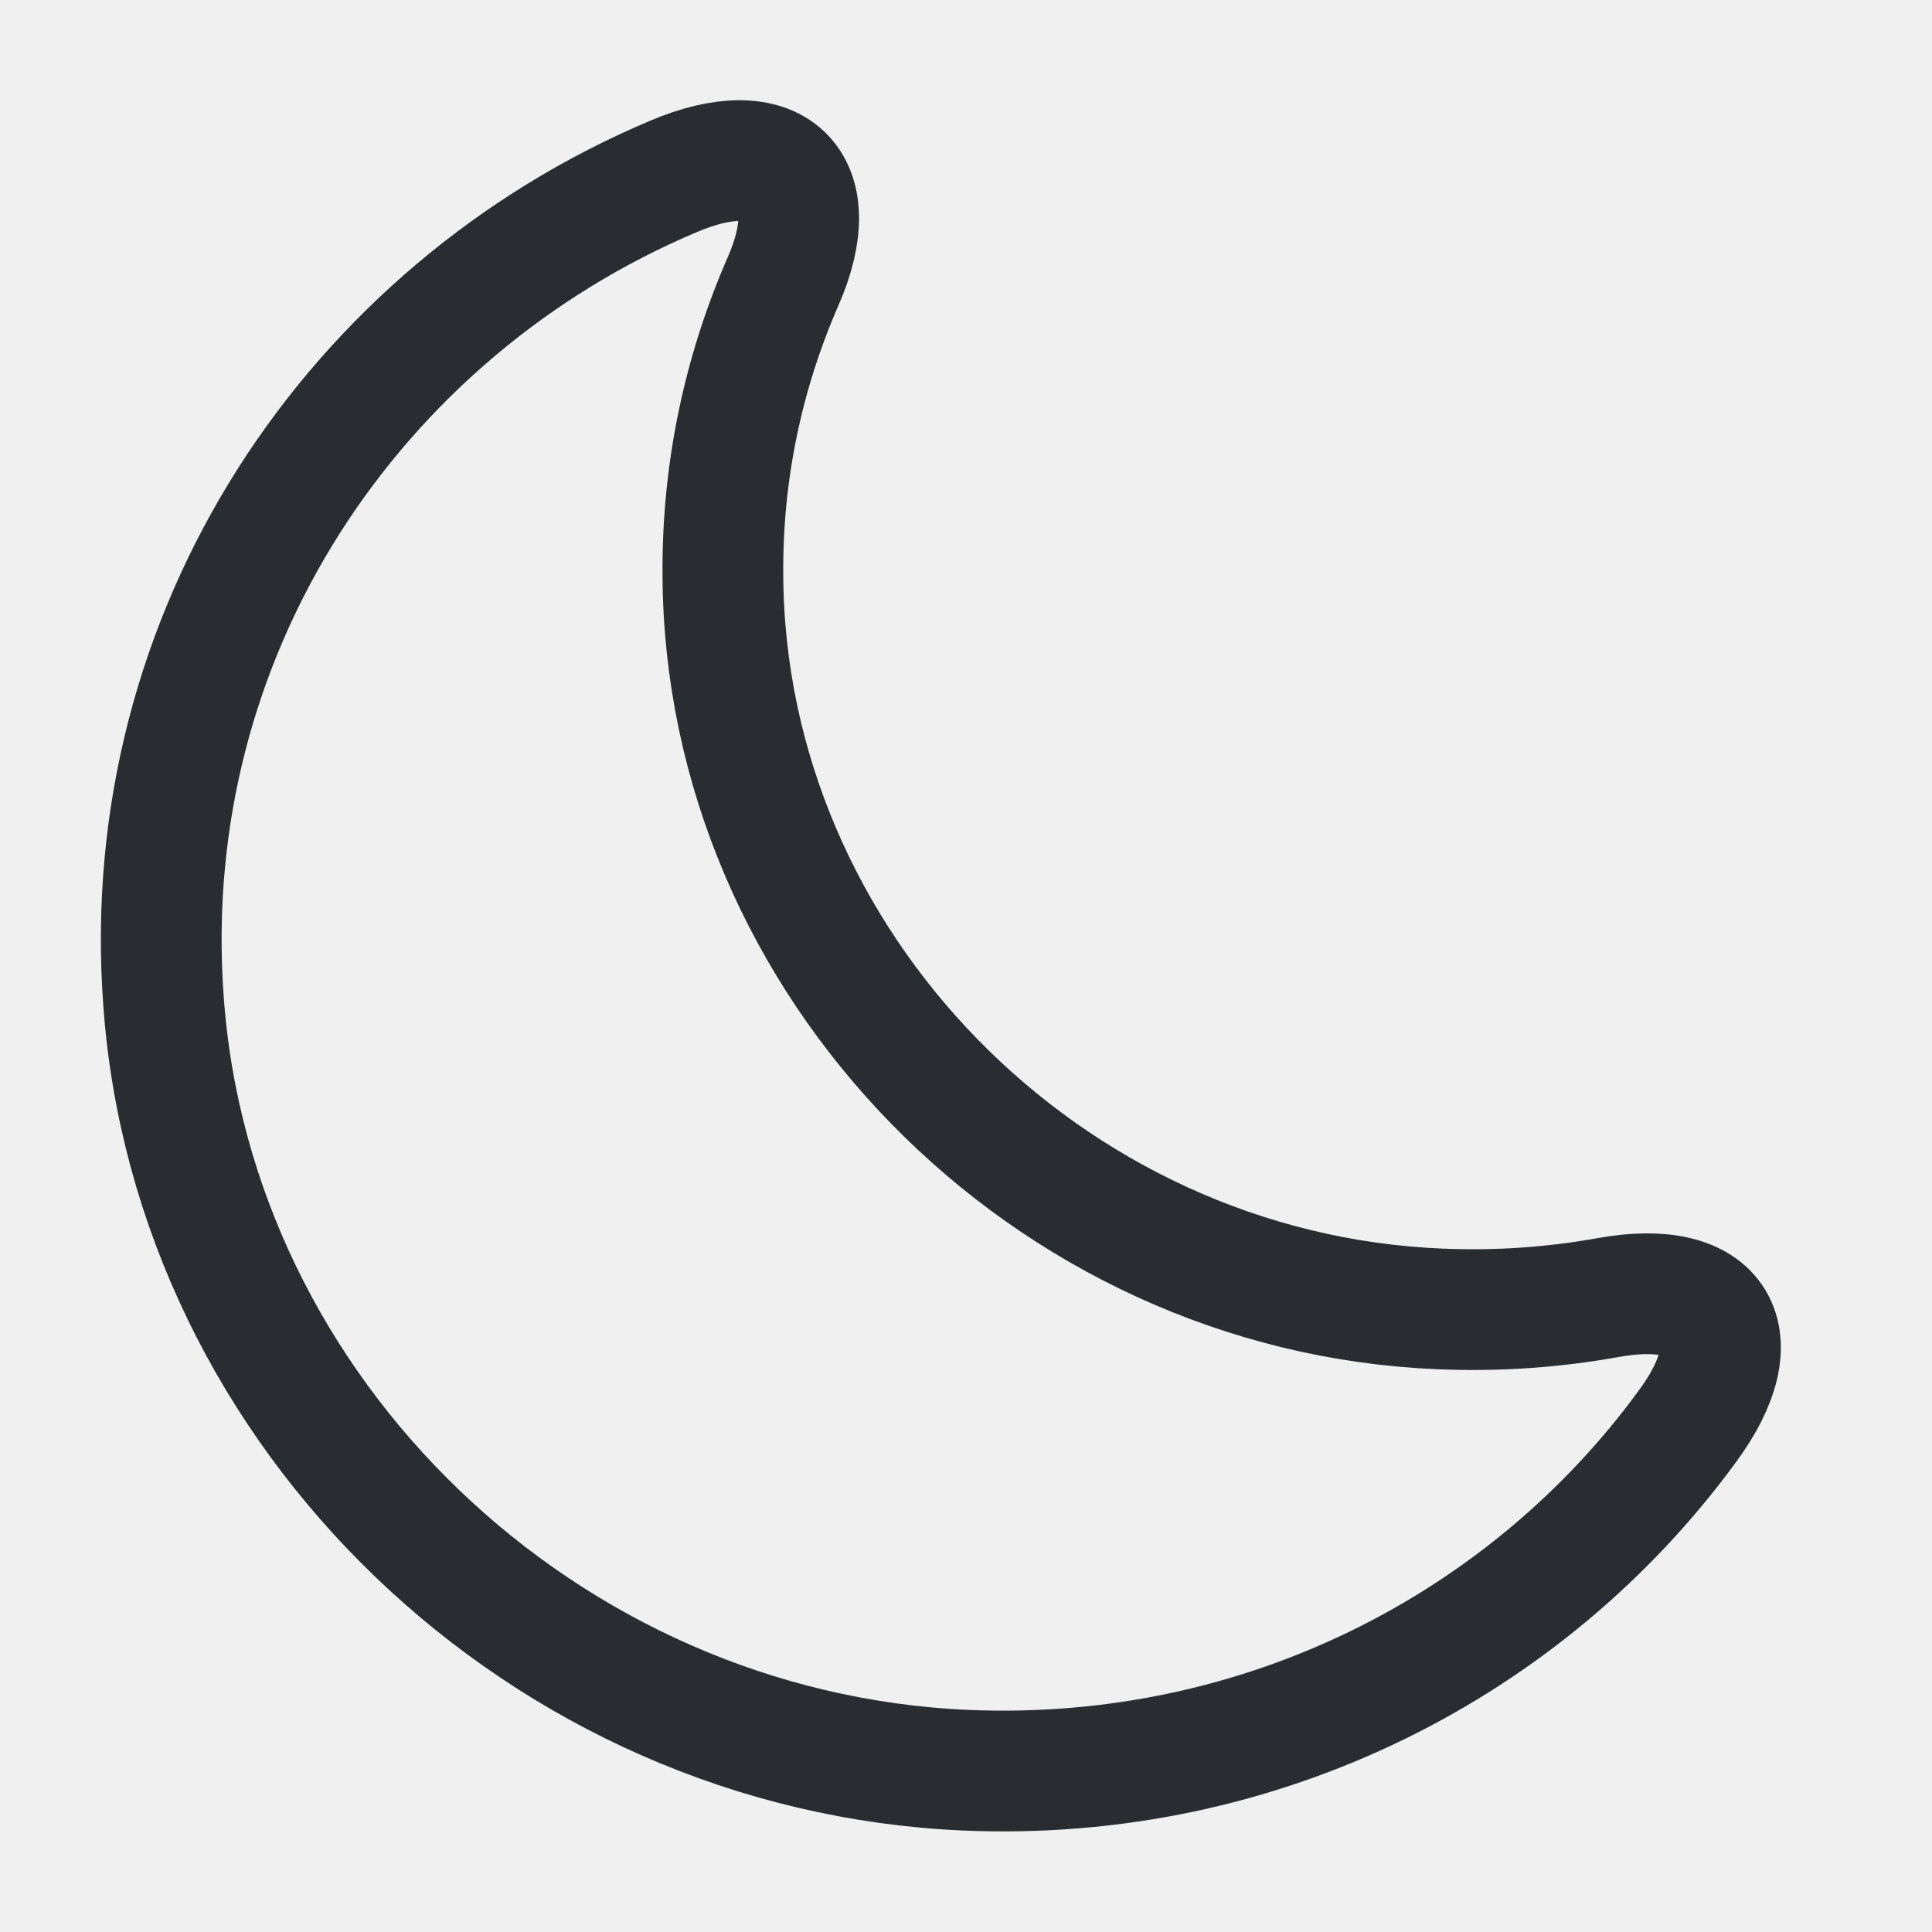
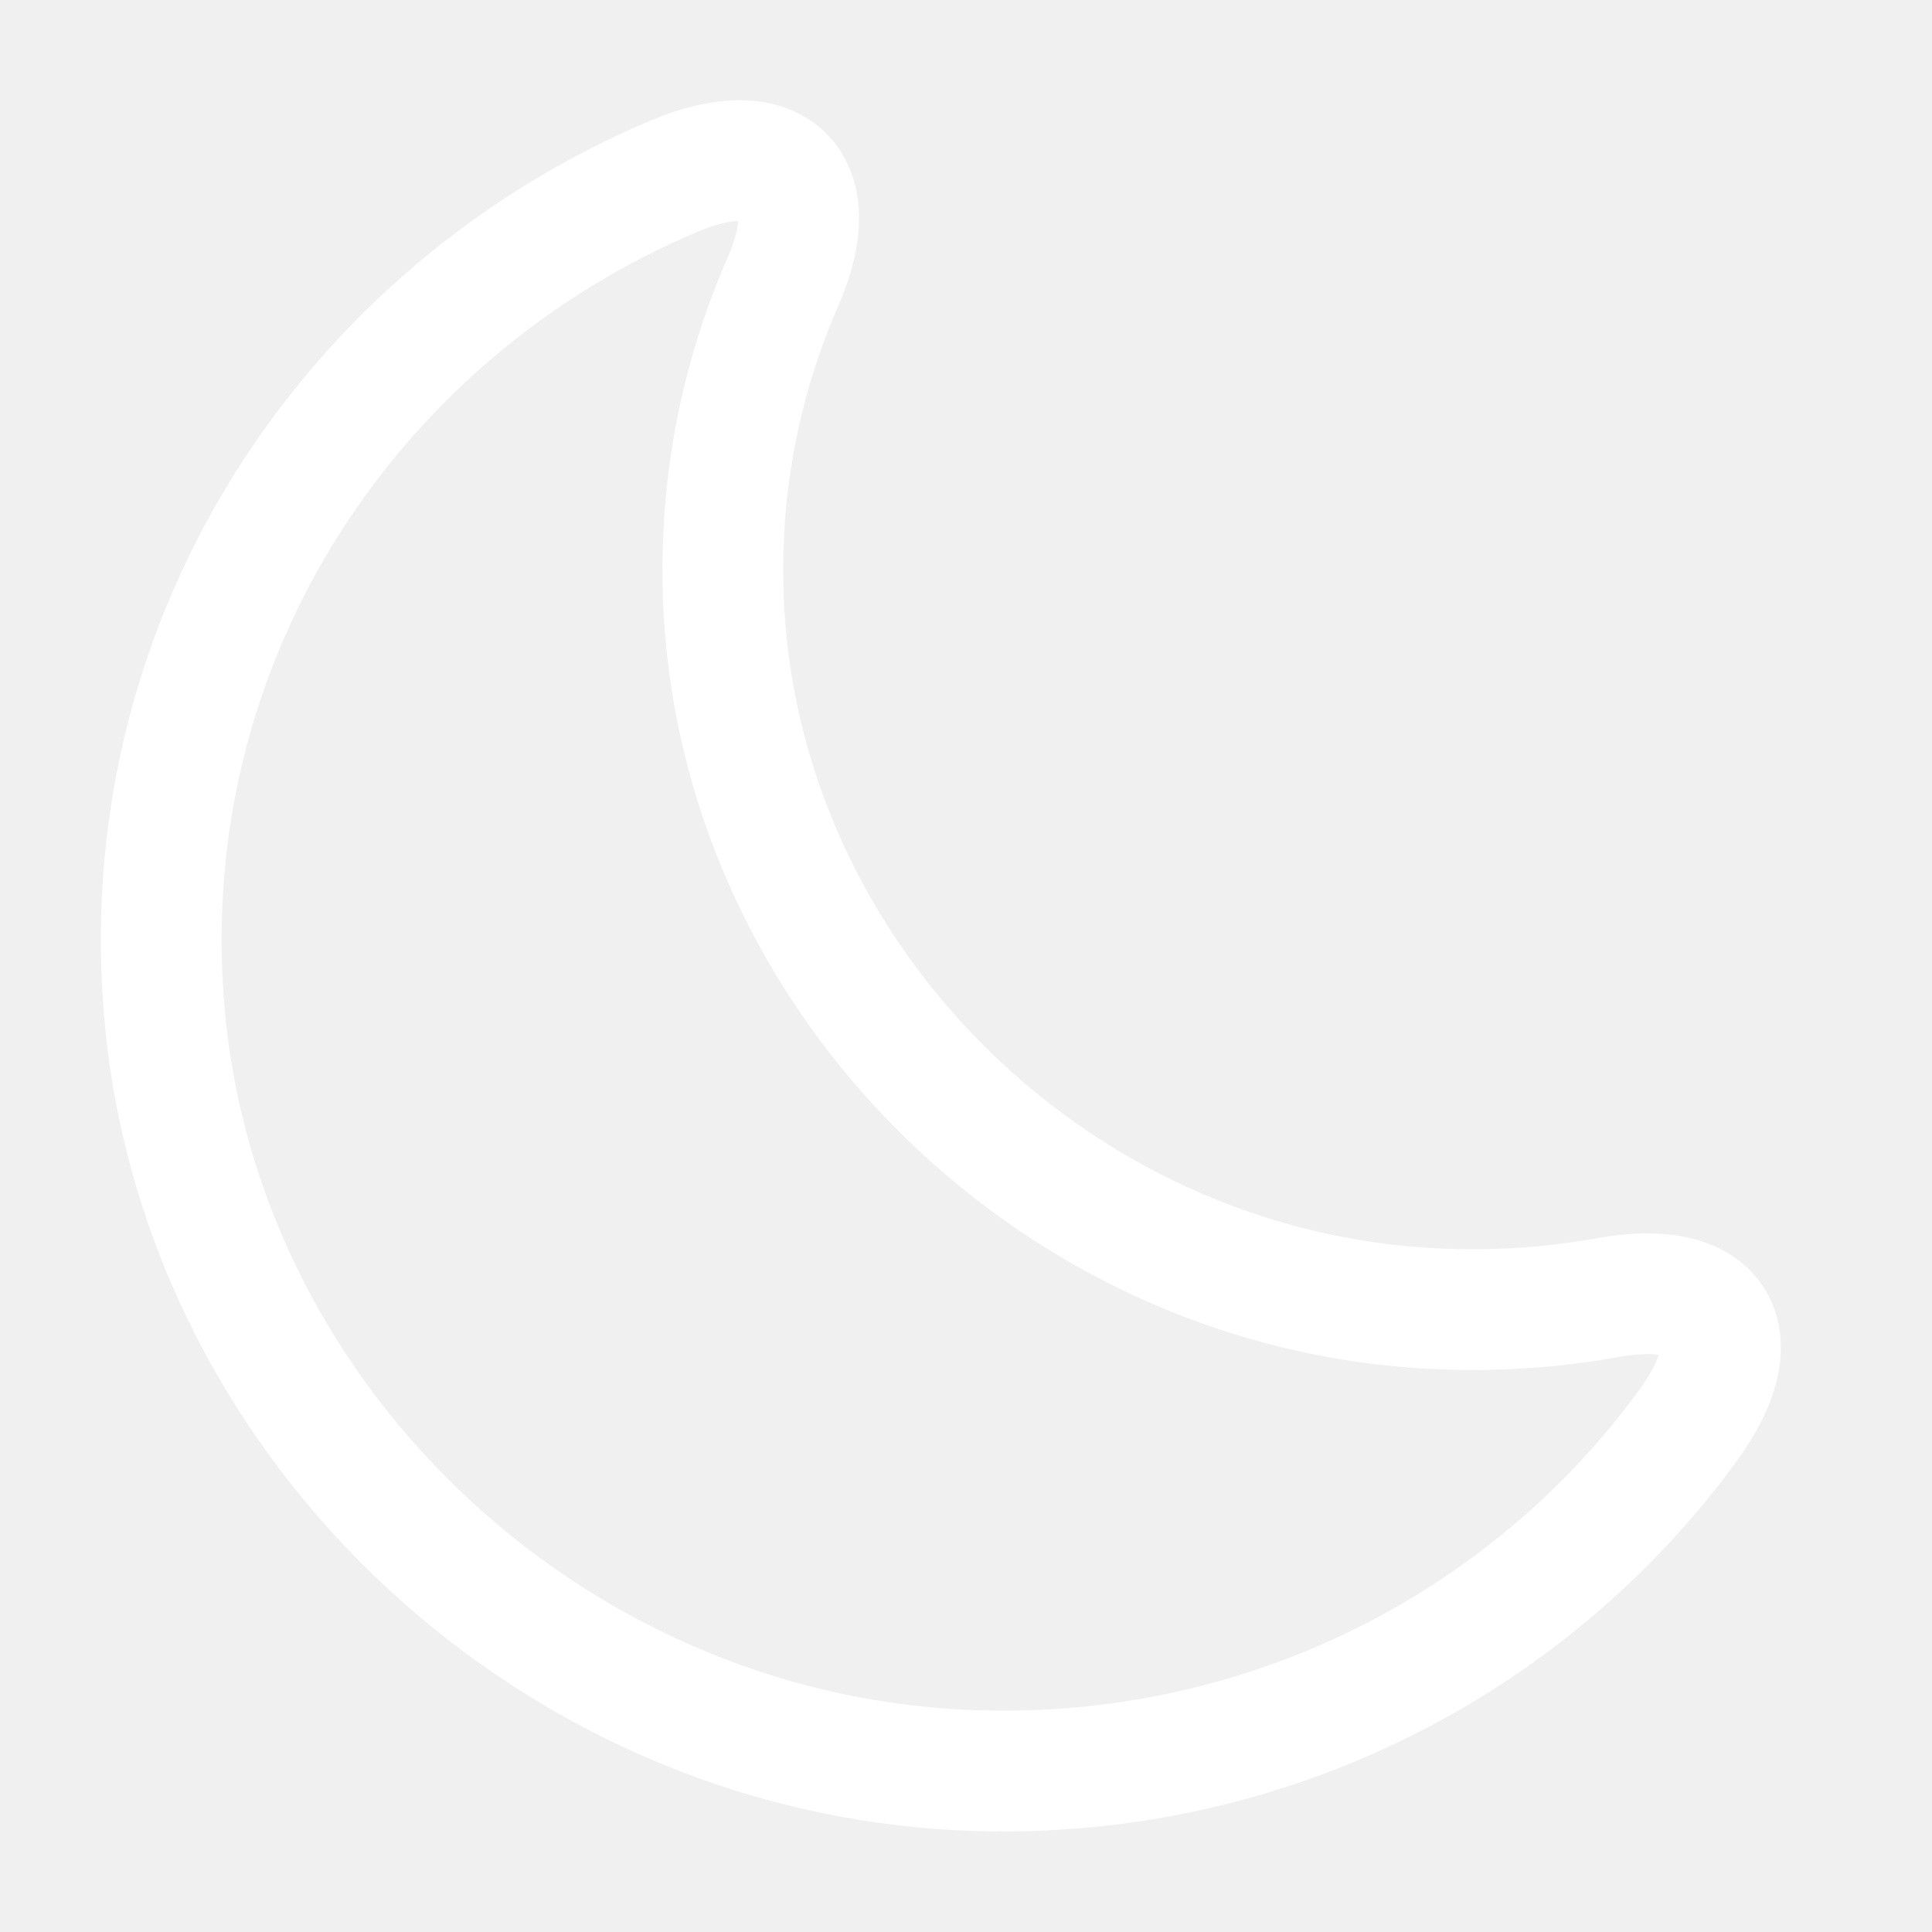
<svg xmlns="http://www.w3.org/2000/svg" width="24" height="24" viewBox="0 0 24 24" fill="none">
-   <path d="M2.03 12.42C2.39 17.57 6.76 21.76 11.99 21.99C15.68 22.15 18.98 20.43 20.96 17.72C21.78 16.61 21.34 15.87 19.97 16.12C19.3 16.24 18.61 16.29 17.89 16.26C13 16.06 9 11.97 8.98 7.14C8.97 5.84 9.24 4.61 9.73 3.49C10.27 2.25 9.62 1.66 8.37 2.19C4.41 3.86 1.7 7.85 2.03 12.42Z" stroke="#292D32" stroke-width="1.5" stroke-linecap="round" stroke-linejoin="round" />
+   <path d="M2.03 12.42C2.39 17.57 6.76 21.76 11.99 21.99C15.68 22.15 18.98 20.43 20.96 17.72C21.78 16.61 21.34 15.87 19.97 16.12C19.3 16.24 18.61 16.29 17.89 16.26C13 16.06 9 11.97 8.98 7.14C8.97 5.84 9.24 4.61 9.73 3.49C10.27 2.25 9.62 1.66 8.37 2.19C4.41 3.86 1.7 7.85 2.03 12.42Z" stroke="#fff" stroke-width="1.5" stroke-linecap="round" stroke-linejoin="round" />
</svg>
